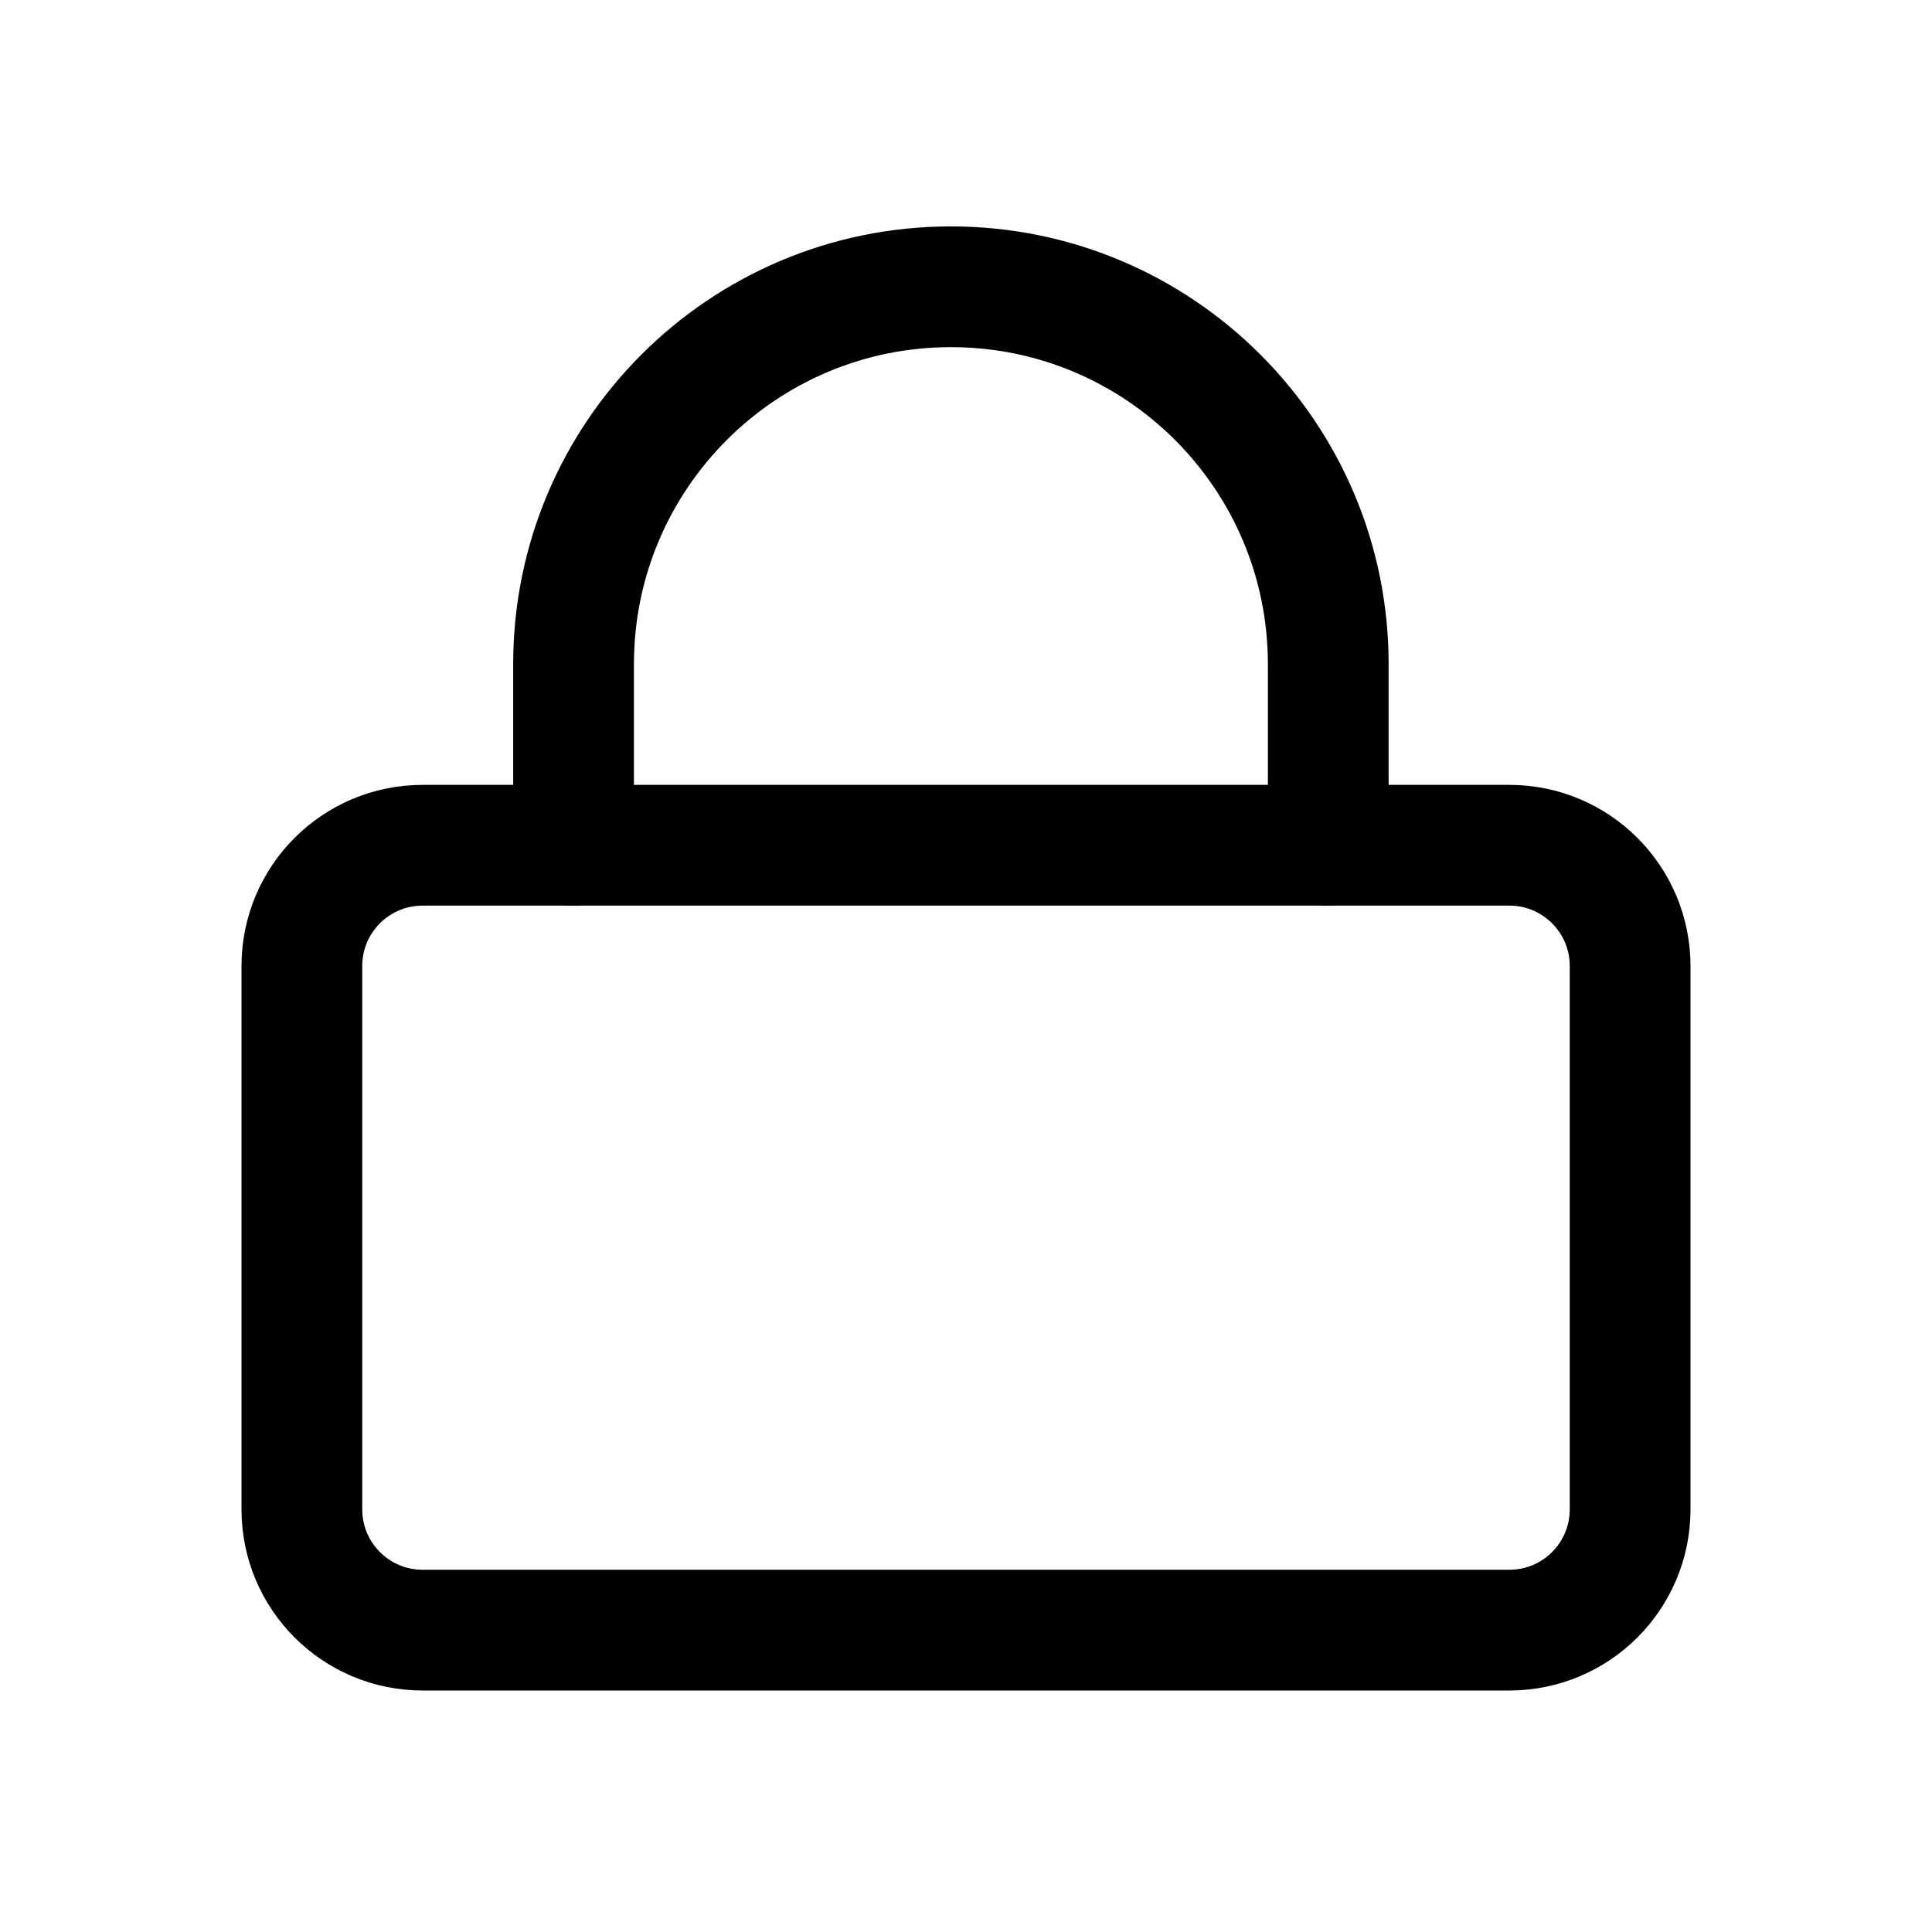
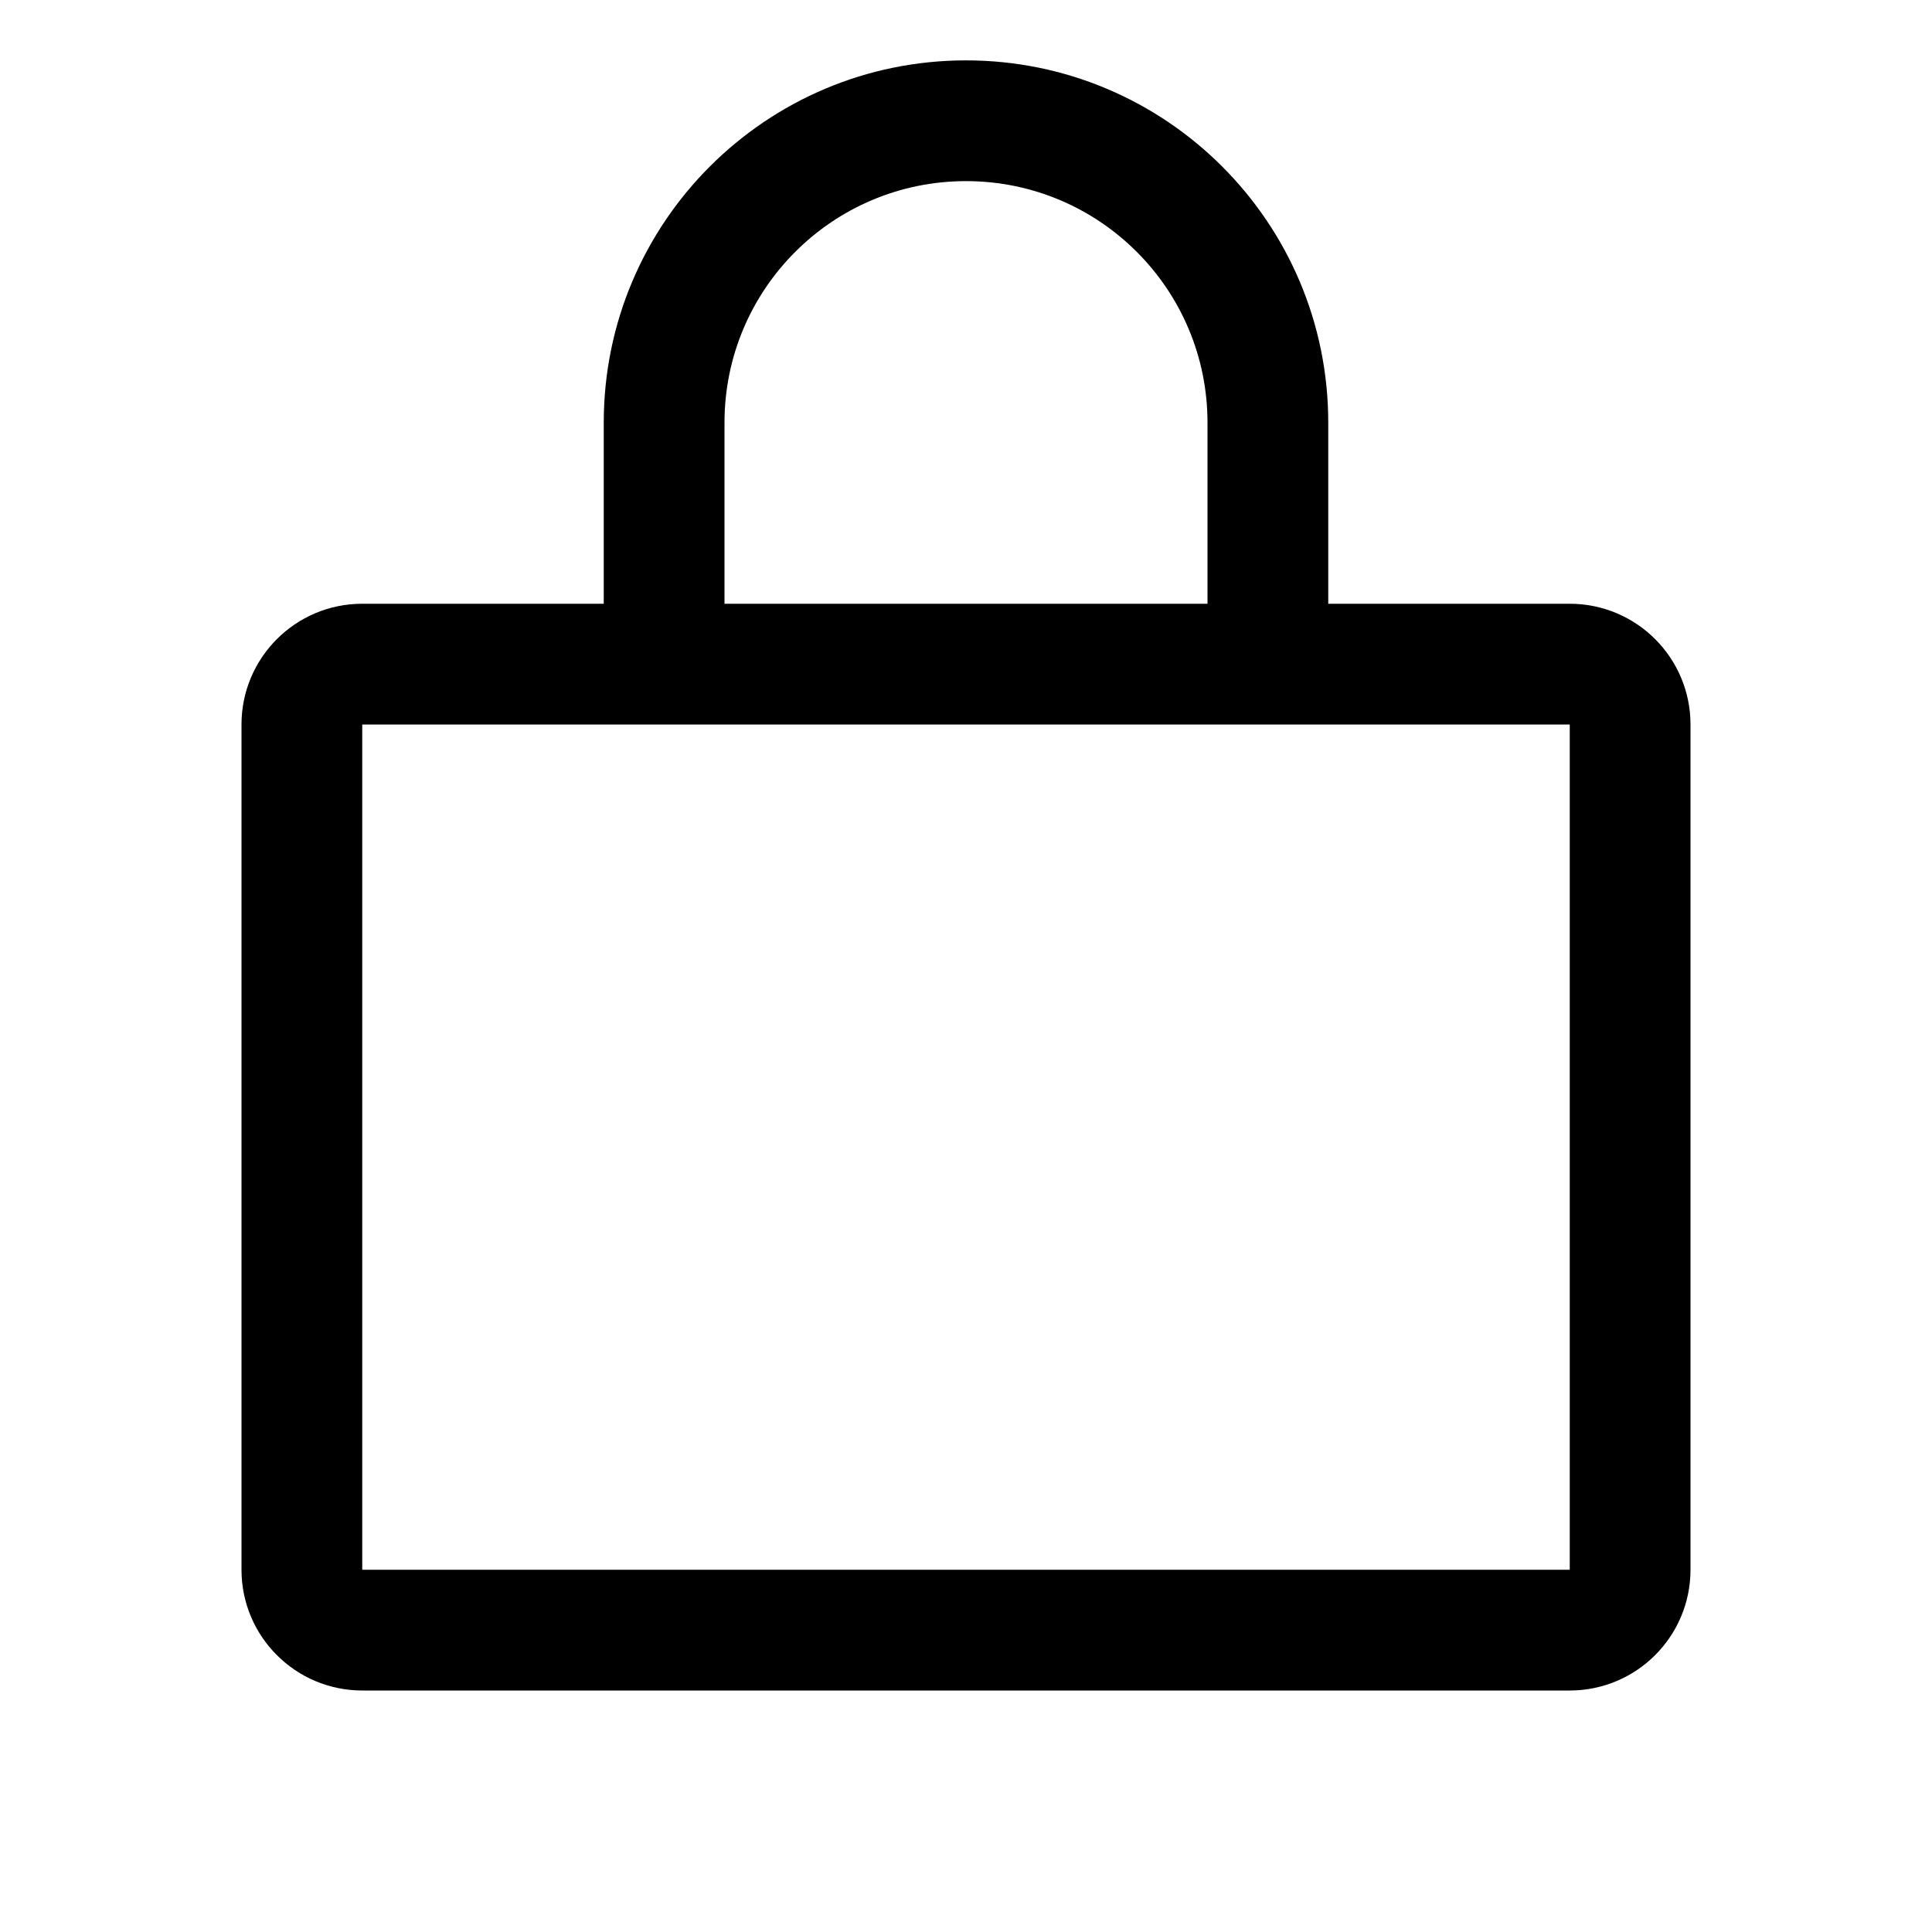
- <svg xmlns="http://www.w3.org/2000/svg" width="24" height="24" viewBox="0 0 256 256" fill="none">
-   <rect x="40" y="112" width="176" height="104" rx="16" ry="16" stroke="#000000" stroke-width="16" stroke-linecap="round" stroke-linejoin="round" fill="none" />
-   <path d="M176 112V88C176 60.386 153.614 38 126 38C98.386 38 76 60.386 76 88V112" stroke="#000000" stroke-width="16" stroke-linecap="round" stroke-linejoin="round" />
+ <svg xmlns="http://www.w3.org/2000/svg" width="32" height="32" fill="#000000" viewBox="0 0 256 256">
+   <path d="M208,80H176V56a48,48,0,0,0-96,0V80H48A16,16,0,0,0,32,96V208a16,16,0,0,0,16,16H208a16,16,0,0,0,16-16V96A16,16,0,0,0,208,80ZM96,56a32,32,0,0,1,64,0V80H96ZM208,208H48V96H208V208Z" />
</svg>
